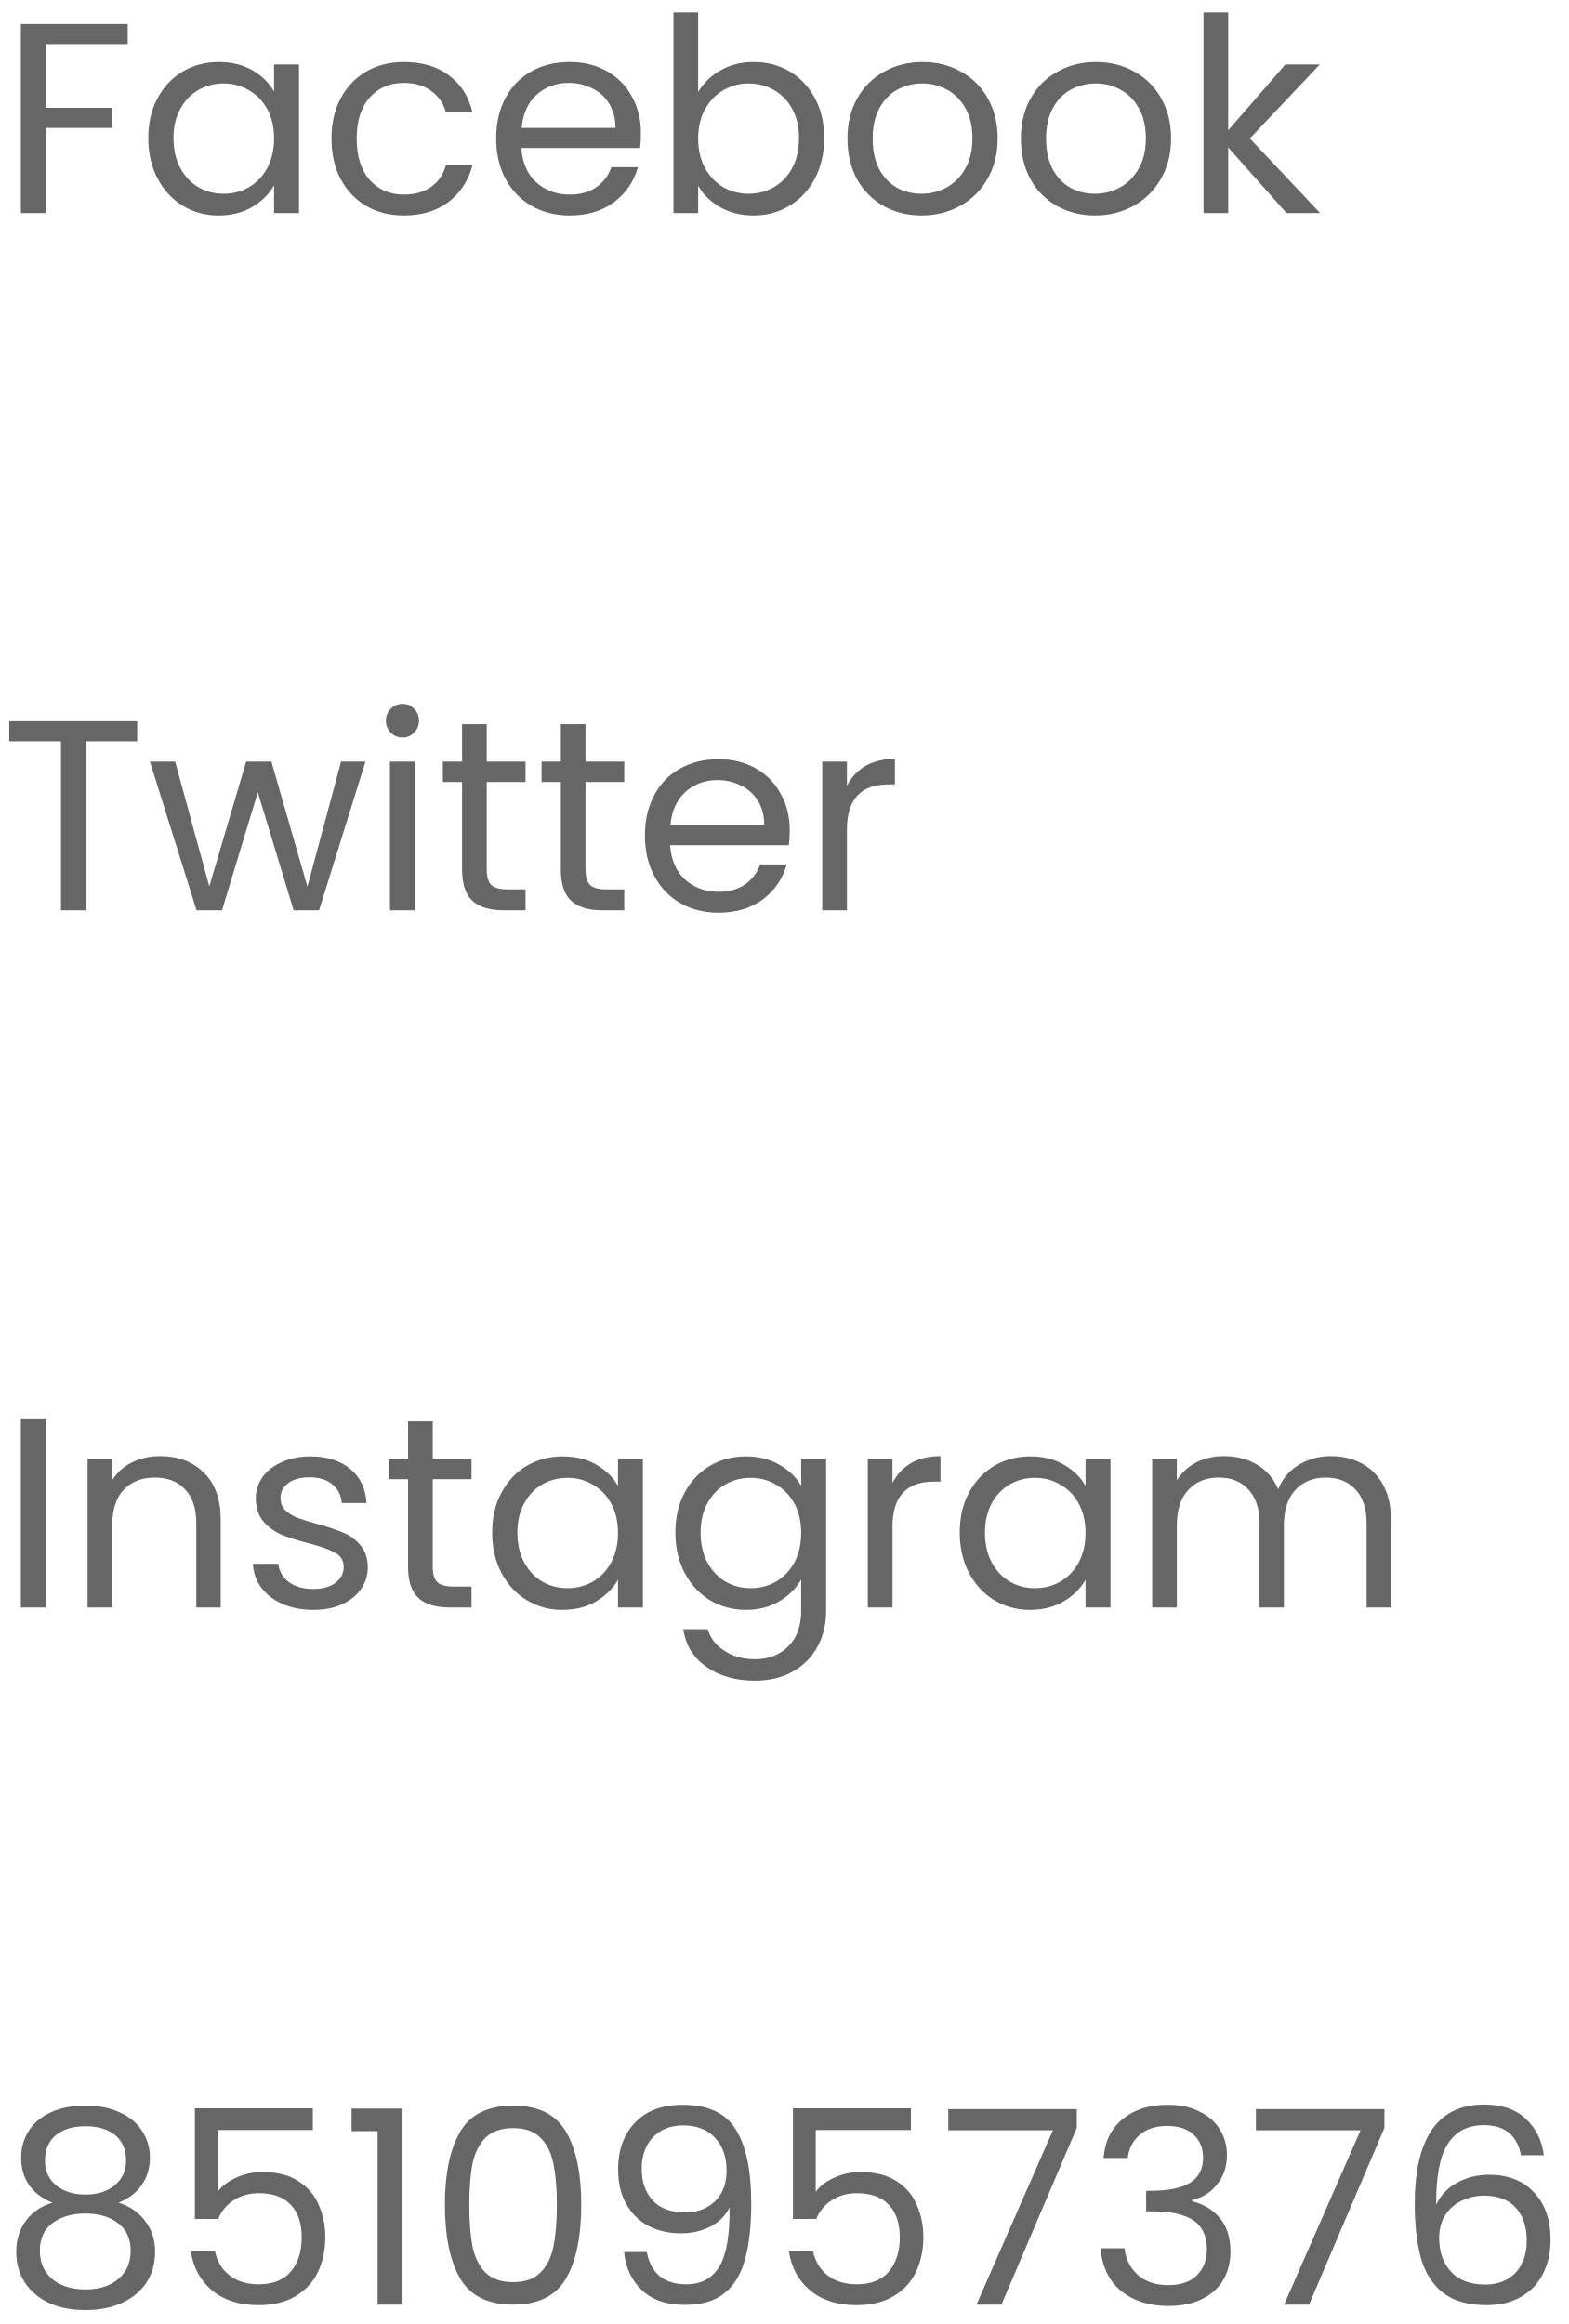
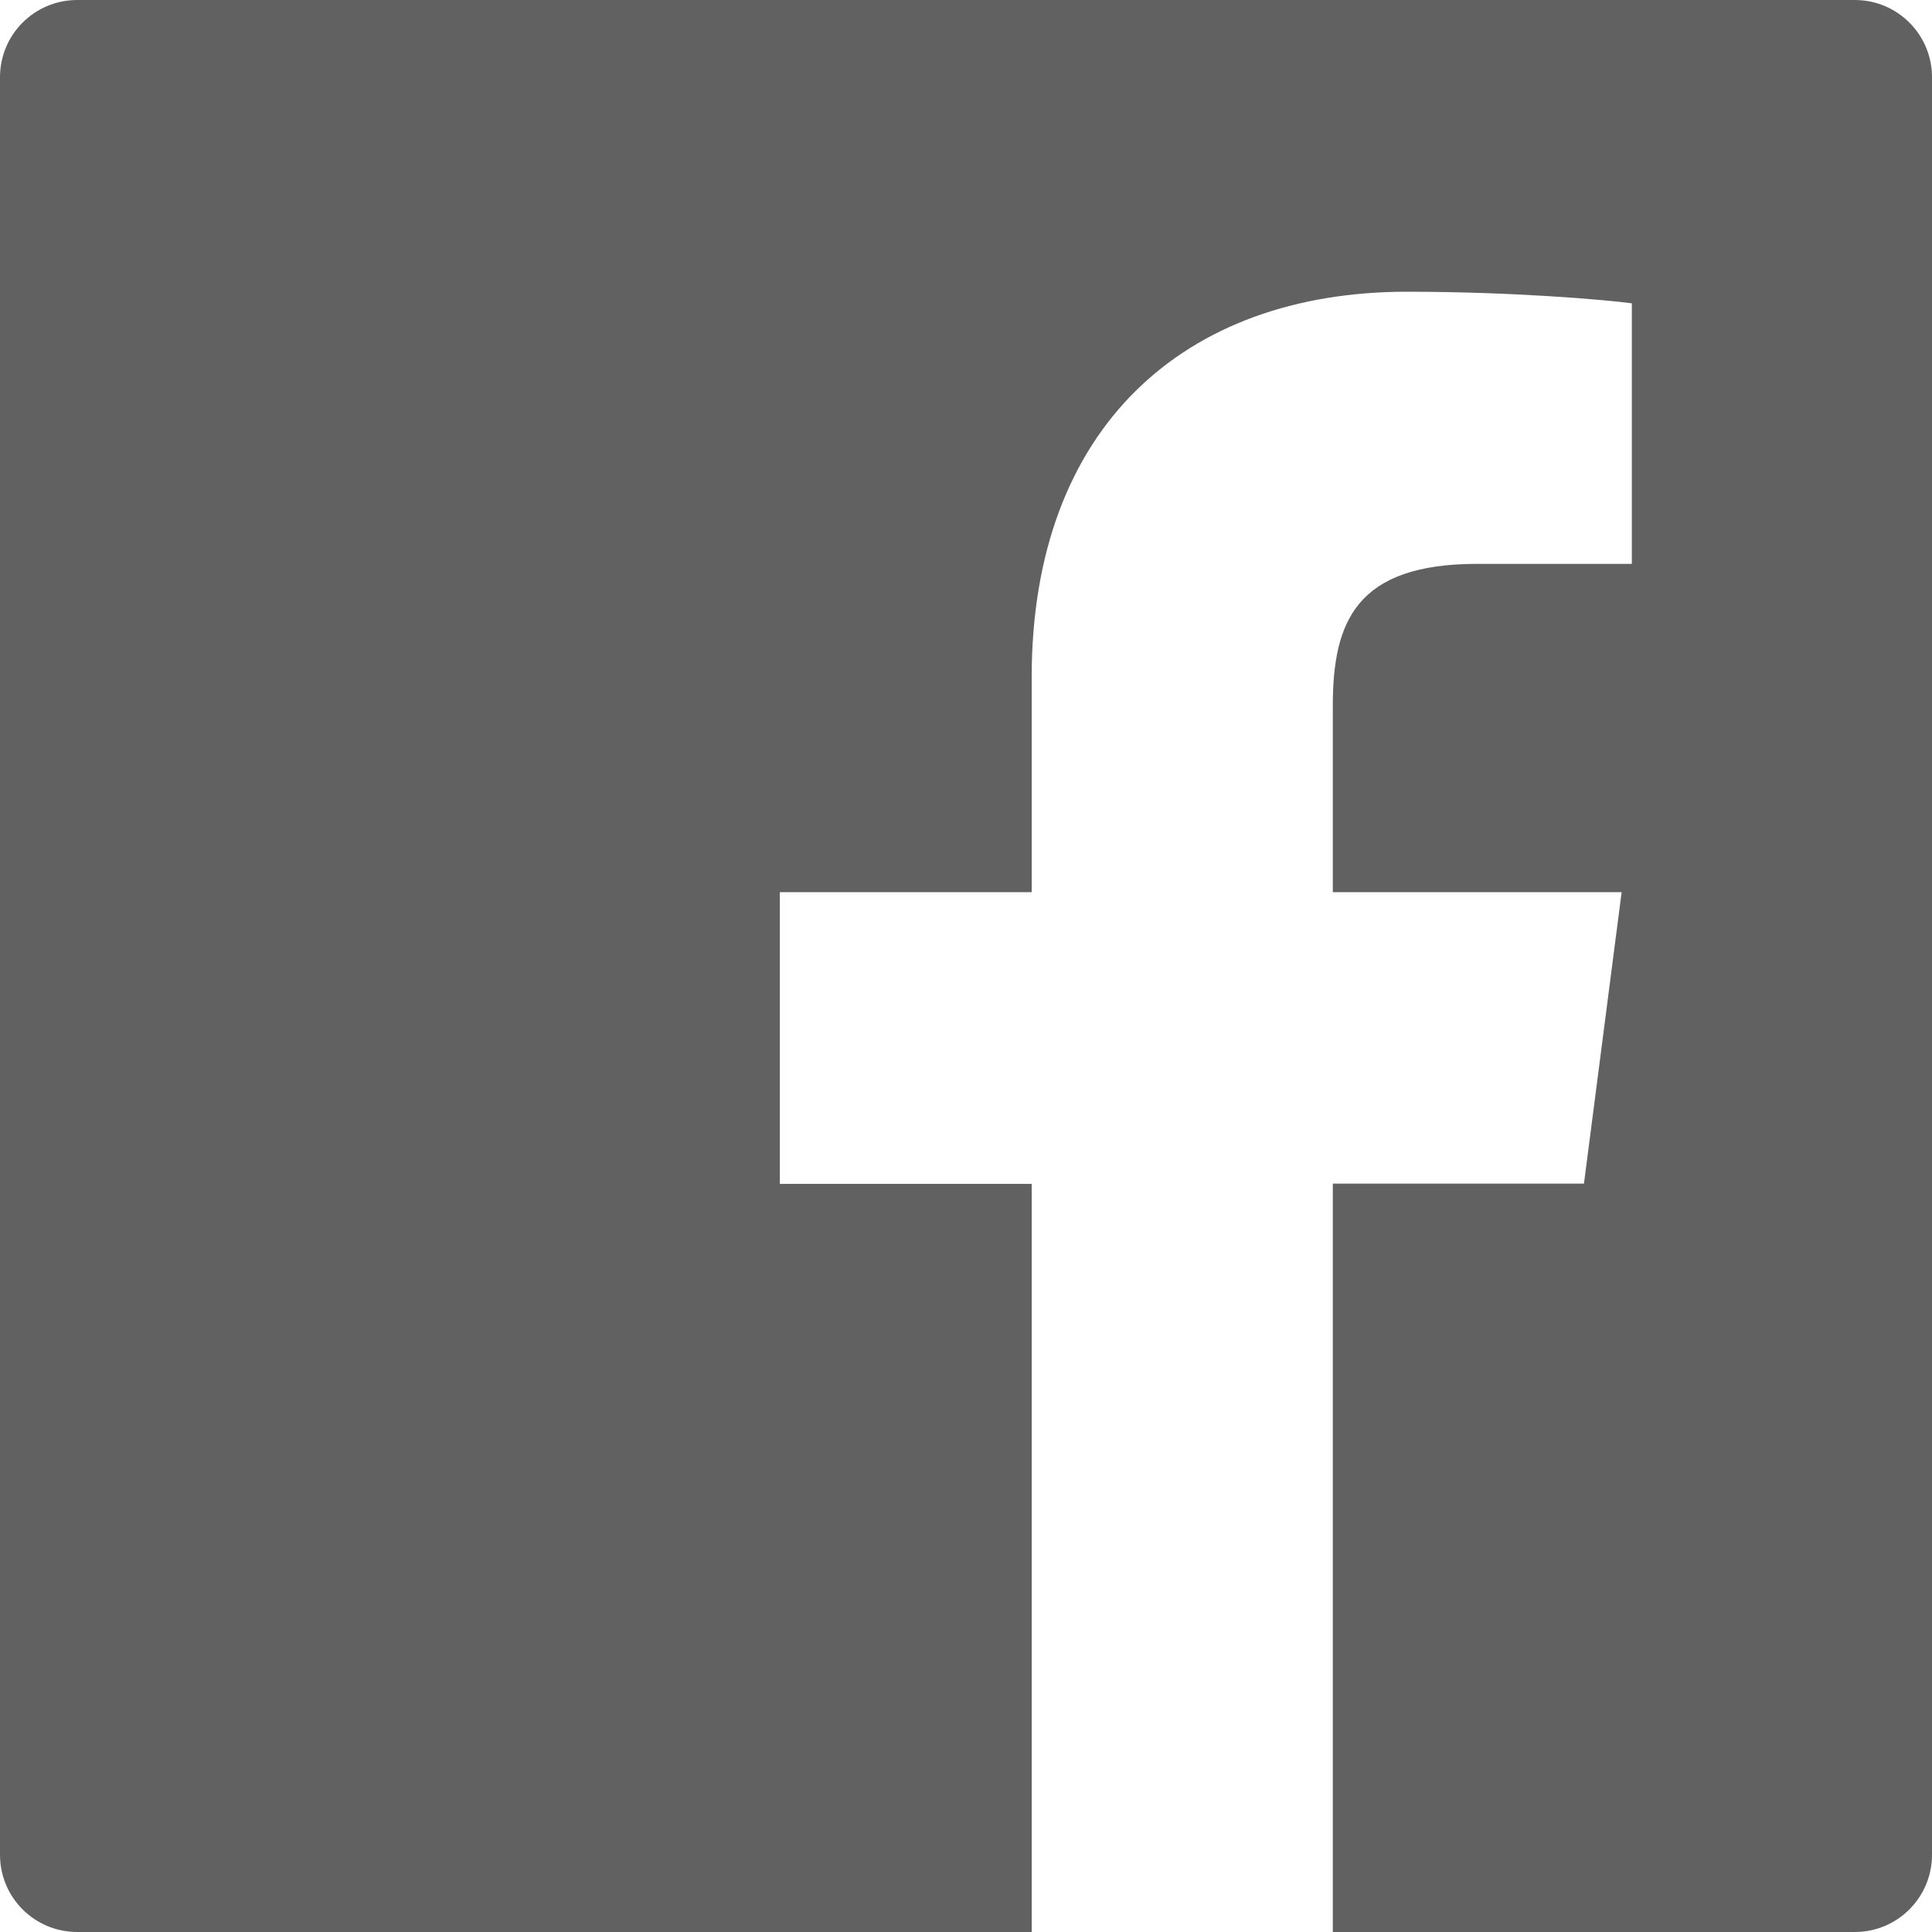
- <svg xmlns="http://www.w3.org/2000/svg" width="81" height="120" viewBox="0 0 81 120" fill="none">
-   <path d="M6.594 1.242V2.278H2.352V5.568H5.796V6.604H2.352V11H1.078V1.242H6.594ZM7.657 7.136C7.657 6.352 7.815 5.666 8.133 5.078C8.45 4.481 8.884 4.019 9.435 3.692C9.995 3.365 10.615 3.202 11.297 3.202C11.969 3.202 12.552 3.347 13.047 3.636C13.541 3.925 13.91 4.289 14.153 4.728V3.328H15.441V11H14.153V9.572C13.901 10.02 13.523 10.393 13.019 10.692C12.524 10.981 11.945 11.126 11.283 11.126C10.601 11.126 9.985 10.958 9.435 10.622C8.884 10.286 8.45 9.815 8.133 9.208C7.815 8.601 7.657 7.911 7.657 7.136ZM14.153 7.15C14.153 6.571 14.036 6.067 13.803 5.638C13.569 5.209 13.252 4.882 12.851 4.658C12.459 4.425 12.025 4.308 11.549 4.308C11.073 4.308 10.639 4.42 10.247 4.644C9.855 4.868 9.542 5.195 9.309 5.624C9.075 6.053 8.959 6.557 8.959 7.136C8.959 7.724 9.075 8.237 9.309 8.676C9.542 9.105 9.855 9.437 10.247 9.67C10.639 9.894 11.073 10.006 11.549 10.006C12.025 10.006 12.459 9.894 12.851 9.67C13.252 9.437 13.569 9.105 13.803 8.676C14.036 8.237 14.153 7.729 14.153 7.15ZM17.118 7.15C17.118 6.357 17.276 5.666 17.594 5.078C17.911 4.481 18.35 4.019 18.91 3.692C19.479 3.365 20.128 3.202 20.856 3.202C21.798 3.202 22.573 3.431 23.18 3.888C23.796 4.345 24.202 4.98 24.398 5.792H23.026C22.895 5.325 22.638 4.957 22.256 4.686C21.882 4.415 21.416 4.28 20.856 4.28C20.128 4.28 19.54 4.532 19.092 5.036C18.644 5.531 18.42 6.235 18.42 7.15C18.42 8.074 18.644 8.788 19.092 9.292C19.54 9.796 20.128 10.048 20.856 10.048C21.416 10.048 21.882 9.917 22.256 9.656C22.629 9.395 22.886 9.021 23.026 8.536H24.398C24.192 9.32 23.782 9.95 23.166 10.426C22.55 10.893 21.78 11.126 20.856 11.126C20.128 11.126 19.479 10.963 18.91 10.636C18.35 10.309 17.911 9.847 17.594 9.25C17.276 8.653 17.118 7.953 17.118 7.15ZM33.097 6.87C33.097 7.113 33.084 7.369 33.056 7.64H26.924C26.97 8.396 27.227 8.989 27.694 9.418C28.169 9.838 28.744 10.048 29.416 10.048C29.966 10.048 30.424 9.922 30.788 9.67C31.161 9.409 31.422 9.063 31.572 8.634H32.944C32.738 9.371 32.328 9.973 31.712 10.44C31.096 10.897 30.33 11.126 29.416 11.126C28.688 11.126 28.034 10.963 27.456 10.636C26.886 10.309 26.438 9.847 26.111 9.25C25.785 8.643 25.622 7.943 25.622 7.15C25.622 6.357 25.78 5.661 26.098 5.064C26.415 4.467 26.858 4.009 27.427 3.692C28.006 3.365 28.669 3.202 29.416 3.202C30.143 3.202 30.788 3.361 31.348 3.678C31.907 3.995 32.337 4.434 32.636 4.994C32.944 5.545 33.097 6.17 33.097 6.87ZM31.782 6.604C31.782 6.119 31.674 5.703 31.459 5.358C31.245 5.003 30.951 4.737 30.578 4.56C30.213 4.373 29.808 4.28 29.36 4.28C28.715 4.28 28.165 4.485 27.707 4.896C27.259 5.307 27.003 5.876 26.938 6.604H31.782ZM36.053 4.756C36.315 4.299 36.697 3.925 37.201 3.636C37.705 3.347 38.279 3.202 38.923 3.202C39.614 3.202 40.234 3.365 40.785 3.692C41.336 4.019 41.77 4.481 42.087 5.078C42.404 5.666 42.563 6.352 42.563 7.136C42.563 7.911 42.404 8.601 42.087 9.208C41.77 9.815 41.331 10.286 40.771 10.622C40.221 10.958 39.605 11.126 38.923 11.126C38.261 11.126 37.677 10.981 37.173 10.692C36.678 10.403 36.305 10.034 36.053 9.586V11H34.779V0.64H36.053V4.756ZM41.261 7.136C41.261 6.557 41.145 6.053 40.911 5.624C40.678 5.195 40.361 4.868 39.959 4.644C39.567 4.42 39.133 4.308 38.657 4.308C38.191 4.308 37.757 4.425 37.355 4.658C36.963 4.882 36.646 5.213 36.403 5.652C36.17 6.081 36.053 6.581 36.053 7.15C36.053 7.729 36.17 8.237 36.403 8.676C36.646 9.105 36.963 9.437 37.355 9.67C37.757 9.894 38.191 10.006 38.657 10.006C39.133 10.006 39.567 9.894 39.959 9.67C40.361 9.437 40.678 9.105 40.911 8.676C41.145 8.237 41.261 7.724 41.261 7.136ZM47.586 11.126C46.867 11.126 46.214 10.963 45.626 10.636C45.047 10.309 44.59 9.847 44.254 9.25C43.927 8.643 43.764 7.943 43.764 7.15C43.764 6.366 43.932 5.675 44.268 5.078C44.613 4.471 45.08 4.009 45.668 3.692C46.256 3.365 46.914 3.202 47.642 3.202C48.37 3.202 49.028 3.365 49.616 3.692C50.204 4.009 50.666 4.467 51.002 5.064C51.347 5.661 51.52 6.357 51.52 7.15C51.52 7.943 51.343 8.643 50.988 9.25C50.643 9.847 50.171 10.309 49.574 10.636C48.977 10.963 48.314 11.126 47.586 11.126ZM47.586 10.006C48.043 10.006 48.473 9.899 48.874 9.684C49.275 9.469 49.597 9.147 49.84 8.718C50.092 8.289 50.218 7.766 50.218 7.15C50.218 6.534 50.097 6.011 49.854 5.582C49.611 5.153 49.294 4.835 48.902 4.63C48.51 4.415 48.085 4.308 47.628 4.308C47.161 4.308 46.732 4.415 46.34 4.63C45.957 4.835 45.649 5.153 45.416 5.582C45.183 6.011 45.066 6.534 45.066 7.15C45.066 7.775 45.178 8.303 45.402 8.732C45.635 9.161 45.943 9.483 46.326 9.698C46.709 9.903 47.129 10.006 47.586 10.006ZM56.541 11.126C55.822 11.126 55.169 10.963 54.581 10.636C54.002 10.309 53.545 9.847 53.209 9.25C52.883 8.643 52.719 7.943 52.719 7.15C52.719 6.366 52.887 5.675 53.223 5.078C53.569 4.471 54.035 4.009 54.623 3.692C55.211 3.365 55.869 3.202 56.597 3.202C57.325 3.202 57.983 3.365 58.571 3.692C59.159 4.009 59.621 4.467 59.957 5.064C60.303 5.661 60.475 6.357 60.475 7.15C60.475 7.943 60.298 8.643 59.943 9.25C59.598 9.847 59.127 10.309 58.529 10.636C57.932 10.963 57.269 11.126 56.541 11.126ZM56.541 10.006C56.998 10.006 57.428 9.899 57.829 9.684C58.23 9.469 58.553 9.147 58.795 8.718C59.047 8.289 59.173 7.766 59.173 7.15C59.173 6.534 59.052 6.011 58.809 5.582C58.566 5.153 58.249 4.835 57.857 4.63C57.465 4.415 57.041 4.308 56.583 4.308C56.117 4.308 55.687 4.415 55.295 4.63C54.913 4.835 54.605 5.153 54.371 5.582C54.138 6.011 54.021 6.534 54.021 7.15C54.021 7.775 54.133 8.303 54.357 8.732C54.59 9.161 54.898 9.483 55.281 9.698C55.664 9.903 56.084 10.006 56.541 10.006ZM66.434 11L63.424 7.612V11H62.15V0.64H63.424V6.73L66.378 3.328H68.156L64.544 7.15L68.17 11H66.434ZM7.084 37.242V38.278H4.424V47H3.15V38.278H0.476V37.242H7.084ZM18.872 39.328L16.478 47H15.162L13.314 40.91L11.466 47H10.15L7.742 39.328H9.044L10.808 45.768L12.712 39.328H14.014L15.876 45.782L17.612 39.328H18.872ZM20.795 38.082C20.552 38.082 20.347 37.998 20.179 37.83C20.011 37.662 19.927 37.457 19.927 37.214C19.927 36.971 20.011 36.766 20.179 36.598C20.347 36.43 20.552 36.346 20.795 36.346C21.028 36.346 21.224 36.43 21.383 36.598C21.551 36.766 21.635 36.971 21.635 37.214C21.635 37.457 21.551 37.662 21.383 37.83C21.224 37.998 21.028 38.082 20.795 38.082ZM21.411 39.328V47H20.137V39.328H21.411ZM25.136 40.378V44.9C25.136 45.273 25.215 45.539 25.374 45.698C25.533 45.847 25.808 45.922 26.2 45.922H27.138V47H25.99C25.281 47 24.749 46.837 24.394 46.51C24.039 46.183 23.862 45.647 23.862 44.9V40.378H22.868V39.328H23.862V37.396H25.136V39.328H27.138V40.378H25.136ZM30.235 40.378V44.9C30.235 45.273 30.315 45.539 30.474 45.698C30.632 45.847 30.907 45.922 31.299 45.922H32.237V47H31.09C30.38 47 29.848 46.837 29.494 46.51C29.139 46.183 28.962 45.647 28.962 44.9V40.378H27.968V39.328H28.962V37.396H30.235V39.328H32.237V40.378H30.235ZM40.781 42.87C40.781 43.113 40.767 43.369 40.739 43.64H34.607C34.654 44.396 34.91 44.989 35.377 45.418C35.853 45.838 36.427 46.048 37.099 46.048C37.65 46.048 38.107 45.922 38.471 45.67C38.844 45.409 39.106 45.063 39.255 44.634H40.627C40.422 45.371 40.011 45.973 39.395 46.44C38.779 46.897 38.014 47.126 37.099 47.126C36.371 47.126 35.718 46.963 35.139 46.636C34.57 46.309 34.122 45.847 33.795 45.25C33.468 44.643 33.305 43.943 33.305 43.15C33.305 42.357 33.464 41.661 33.781 41.064C34.099 40.467 34.542 40.009 35.111 39.692C35.69 39.365 36.352 39.202 37.099 39.202C37.827 39.202 38.471 39.361 39.031 39.678C39.591 39.995 40.02 40.434 40.319 40.994C40.627 41.545 40.781 42.17 40.781 42.87ZM39.465 42.604C39.465 42.119 39.358 41.703 39.143 41.358C38.928 41.003 38.635 40.737 38.261 40.56C37.897 40.373 37.491 40.28 37.043 40.28C36.399 40.28 35.849 40.485 35.391 40.896C34.943 41.307 34.687 41.876 34.621 42.604H39.465ZM43.737 40.574C43.961 40.135 44.278 39.795 44.689 39.552C45.109 39.309 45.617 39.188 46.215 39.188V40.504H45.879C44.451 40.504 43.737 41.279 43.737 42.828V47H42.463V39.328H43.737V40.574ZM2.352 73.242V83H1.078V73.242H2.352ZM8.261 75.188C9.195 75.188 9.951 75.473 10.529 76.042C11.108 76.602 11.397 77.414 11.397 78.478V83H10.137V78.66C10.137 77.895 9.946 77.311 9.563 76.91C9.181 76.499 8.658 76.294 7.995 76.294C7.323 76.294 6.787 76.504 6.385 76.924C5.993 77.344 5.797 77.955 5.797 78.758V83H4.523V75.328H5.797V76.42C6.049 76.028 6.39 75.725 6.819 75.51C7.258 75.295 7.739 75.188 8.261 75.188ZM16.194 83.126C15.606 83.126 15.079 83.028 14.612 82.832C14.146 82.627 13.777 82.347 13.506 81.992C13.236 81.628 13.086 81.213 13.058 80.746H14.374C14.412 81.129 14.589 81.441 14.906 81.684C15.233 81.927 15.658 82.048 16.18 82.048C16.666 82.048 17.048 81.941 17.328 81.726C17.608 81.511 17.748 81.241 17.748 80.914C17.748 80.578 17.599 80.331 17.3 80.172C17.002 80.004 16.54 79.841 15.914 79.682C15.345 79.533 14.878 79.383 14.514 79.234C14.16 79.075 13.852 78.847 13.59 78.548C13.338 78.24 13.212 77.839 13.212 77.344C13.212 76.952 13.329 76.593 13.562 76.266C13.796 75.939 14.127 75.683 14.556 75.496C14.986 75.3 15.476 75.202 16.026 75.202C16.876 75.202 17.562 75.417 18.084 75.846C18.607 76.275 18.887 76.863 18.924 77.61H17.65C17.622 77.209 17.459 76.887 17.16 76.644C16.871 76.401 16.479 76.28 15.984 76.28C15.527 76.28 15.163 76.378 14.892 76.574C14.622 76.77 14.486 77.027 14.486 77.344C14.486 77.596 14.566 77.806 14.724 77.974C14.892 78.133 15.098 78.263 15.34 78.366C15.592 78.459 15.938 78.567 16.376 78.688C16.927 78.837 17.375 78.987 17.72 79.136C18.066 79.276 18.36 79.491 18.602 79.78C18.854 80.069 18.985 80.447 18.994 80.914C18.994 81.334 18.878 81.712 18.644 82.048C18.411 82.384 18.08 82.65 17.65 82.846C17.23 83.033 16.745 83.126 16.194 83.126ZM22.347 76.378V80.9C22.347 81.273 22.426 81.539 22.585 81.698C22.744 81.847 23.019 81.922 23.411 81.922H24.349V83H23.201C22.491 83 21.959 82.837 21.605 82.51C21.25 82.183 21.073 81.647 21.073 80.9V76.378H20.079V75.328H21.073V73.396H22.347V75.328H24.349V76.378H22.347ZM25.416 79.136C25.416 78.352 25.575 77.666 25.892 77.078C26.21 76.481 26.644 76.019 27.195 75.692C27.755 75.365 28.375 75.202 29.056 75.202C29.729 75.202 30.312 75.347 30.806 75.636C31.301 75.925 31.67 76.289 31.913 76.728V75.328H33.2V83H31.913V81.572C31.66 82.02 31.282 82.393 30.779 82.692C30.284 82.981 29.705 83.126 29.043 83.126C28.361 83.126 27.745 82.958 27.195 82.622C26.644 82.286 26.21 81.815 25.892 81.208C25.575 80.601 25.416 79.911 25.416 79.136ZM31.913 79.15C31.913 78.571 31.796 78.067 31.562 77.638C31.329 77.209 31.012 76.882 30.61 76.658C30.218 76.425 29.785 76.308 29.308 76.308C28.832 76.308 28.398 76.42 28.006 76.644C27.614 76.868 27.302 77.195 27.069 77.624C26.835 78.053 26.718 78.557 26.718 79.136C26.718 79.724 26.835 80.237 27.069 80.676C27.302 81.105 27.614 81.437 28.006 81.67C28.398 81.894 28.832 82.006 29.308 82.006C29.785 82.006 30.218 81.894 30.61 81.67C31.012 81.437 31.329 81.105 31.562 80.676C31.796 80.237 31.913 79.729 31.913 79.15ZM38.517 75.202C39.18 75.202 39.759 75.347 40.253 75.636C40.757 75.925 41.131 76.289 41.373 76.728V75.328H42.661V83.168C42.661 83.868 42.512 84.489 42.213 85.03C41.915 85.581 41.485 86.01 40.925 86.318C40.375 86.626 39.731 86.78 38.993 86.78C37.985 86.78 37.145 86.542 36.473 86.066C35.801 85.59 35.405 84.941 35.283 84.12H36.543C36.683 84.587 36.973 84.96 37.411 85.24C37.85 85.529 38.377 85.674 38.993 85.674C39.693 85.674 40.263 85.455 40.701 85.016C41.149 84.577 41.373 83.961 41.373 83.168V81.558C41.121 82.006 40.748 82.379 40.253 82.678C39.759 82.977 39.18 83.126 38.517 83.126C37.836 83.126 37.215 82.958 36.655 82.622C36.105 82.286 35.671 81.815 35.353 81.208C35.036 80.601 34.877 79.911 34.877 79.136C34.877 78.352 35.036 77.666 35.353 77.078C35.671 76.481 36.105 76.019 36.655 75.692C37.215 75.365 37.836 75.202 38.517 75.202ZM41.373 79.15C41.373 78.571 41.257 78.067 41.023 77.638C40.79 77.209 40.473 76.882 40.071 76.658C39.679 76.425 39.245 76.308 38.769 76.308C38.293 76.308 37.859 76.42 37.467 76.644C37.075 76.868 36.763 77.195 36.529 77.624C36.296 78.053 36.179 78.557 36.179 79.136C36.179 79.724 36.296 80.237 36.529 80.676C36.763 81.105 37.075 81.437 37.467 81.67C37.859 81.894 38.293 82.006 38.769 82.006C39.245 82.006 39.679 81.894 40.071 81.67C40.473 81.437 40.79 81.105 41.023 80.676C41.257 80.237 41.373 79.729 41.373 79.15ZM46.088 76.574C46.312 76.135 46.63 75.795 47.04 75.552C47.46 75.309 47.969 75.188 48.566 75.188V76.504H48.23C46.802 76.504 46.088 77.279 46.088 78.828V83H44.814V75.328H46.088V76.574ZM49.561 79.136C49.561 78.352 49.72 77.666 50.037 77.078C50.354 76.481 50.788 76.019 51.339 75.692C51.899 75.365 52.52 75.202 53.201 75.202C53.873 75.202 54.456 75.347 54.951 75.636C55.446 75.925 55.814 76.289 56.057 76.728V75.328H57.345V83H56.057V81.572C55.805 82.02 55.427 82.393 54.923 82.692C54.428 82.981 53.85 83.126 53.187 83.126C52.506 83.126 51.89 82.958 51.339 82.622C50.788 82.286 50.354 81.815 50.037 81.208C49.72 80.601 49.561 79.911 49.561 79.136ZM56.057 79.15C56.057 78.571 55.94 78.067 55.707 77.638C55.474 77.209 55.156 76.882 54.755 76.658C54.363 76.425 53.929 76.308 53.453 76.308C52.977 76.308 52.543 76.42 52.151 76.644C51.759 76.868 51.446 77.195 51.213 77.624C50.98 78.053 50.863 78.557 50.863 79.136C50.863 79.724 50.98 80.237 51.213 80.676C51.446 81.105 51.759 81.437 52.151 81.67C52.543 81.894 52.977 82.006 53.453 82.006C53.929 82.006 54.363 81.894 54.755 81.67C55.156 81.437 55.474 81.105 55.707 80.676C55.94 80.237 56.057 79.729 56.057 79.15ZM68.724 75.188C69.321 75.188 69.853 75.314 70.32 75.566C70.787 75.809 71.155 76.177 71.426 76.672C71.697 77.167 71.832 77.769 71.832 78.478V83H70.572V78.66C70.572 77.895 70.381 77.311 69.998 76.91C69.625 76.499 69.116 76.294 68.472 76.294C67.809 76.294 67.282 76.509 66.89 76.938C66.498 77.358 66.302 77.969 66.302 78.772V83H65.042V78.66C65.042 77.895 64.851 77.311 64.468 76.91C64.095 76.499 63.586 76.294 62.942 76.294C62.279 76.294 61.752 76.509 61.36 76.938C60.968 77.358 60.772 77.969 60.772 78.772V83H59.498V75.328H60.772V76.434C61.024 76.033 61.36 75.725 61.78 75.51C62.209 75.295 62.681 75.188 63.194 75.188C63.838 75.188 64.407 75.333 64.902 75.622C65.397 75.911 65.765 76.336 66.008 76.896C66.223 76.355 66.577 75.935 67.072 75.636C67.567 75.337 68.117 75.188 68.724 75.188ZM2.716 113.736C2.193 113.531 1.792 113.232 1.512 112.84C1.232 112.448 1.092 111.972 1.092 111.412C1.092 110.908 1.218 110.455 1.47 110.054C1.722 109.643 2.095 109.321 2.59 109.088C3.094 108.845 3.701 108.724 4.41 108.724C5.119 108.724 5.721 108.845 6.216 109.088C6.72 109.321 7.098 109.643 7.35 110.054C7.611 110.455 7.742 110.908 7.742 111.412C7.742 111.953 7.597 112.429 7.308 112.84C7.019 113.241 6.622 113.54 6.118 113.736C6.697 113.913 7.154 114.226 7.49 114.674C7.835 115.113 8.008 115.645 8.008 116.27C8.008 116.877 7.859 117.409 7.56 117.866C7.261 118.314 6.837 118.664 6.286 118.916C5.745 119.159 5.119 119.28 4.41 119.28C3.701 119.28 3.075 119.159 2.534 118.916C2.002 118.664 1.587 118.314 1.288 117.866C0.989 117.409 0.84 116.877 0.84 116.27C0.84 115.645 1.008 115.108 1.344 114.66C1.68 114.212 2.137 113.904 2.716 113.736ZM6.51 111.566C6.51 110.997 6.323 110.558 5.95 110.25C5.577 109.942 5.063 109.788 4.41 109.788C3.766 109.788 3.257 109.942 2.884 110.25C2.511 110.558 2.324 111.001 2.324 111.58C2.324 112.103 2.515 112.523 2.898 112.84C3.29 113.157 3.794 113.316 4.41 113.316C5.035 113.316 5.539 113.157 5.922 112.84C6.314 112.513 6.51 112.089 6.51 111.566ZM4.41 114.296C3.719 114.296 3.155 114.459 2.716 114.786C2.277 115.103 2.058 115.584 2.058 116.228C2.058 116.825 2.268 117.306 2.688 117.67C3.117 118.034 3.691 118.216 4.41 118.216C5.129 118.216 5.698 118.034 6.118 117.67C6.538 117.306 6.748 116.825 6.748 116.228C6.748 115.603 6.533 115.127 6.104 114.8C5.675 114.464 5.11 114.296 4.41 114.296ZM16.154 109.984H11.24V113.176C11.455 112.877 11.772 112.635 12.192 112.448C12.612 112.252 13.065 112.154 13.55 112.154C14.325 112.154 14.955 112.317 15.44 112.644C15.925 112.961 16.271 113.377 16.476 113.89C16.691 114.394 16.798 114.931 16.798 115.5C16.798 116.172 16.672 116.774 16.42 117.306C16.168 117.838 15.781 118.258 15.258 118.566C14.745 118.874 14.105 119.028 13.34 119.028C12.36 119.028 11.567 118.776 10.96 118.272C10.353 117.768 9.985 117.096 9.854 116.256H11.1C11.221 116.788 11.478 117.203 11.87 117.502C12.262 117.801 12.757 117.95 13.354 117.95C14.091 117.95 14.647 117.731 15.02 117.292C15.393 116.844 15.58 116.256 15.58 115.528C15.58 114.8 15.393 114.24 15.02 113.848C14.647 113.447 14.096 113.246 13.368 113.246C12.873 113.246 12.439 113.367 12.066 113.61C11.702 113.843 11.436 114.165 11.268 114.576H10.064V108.864H16.154V109.984ZM18.155 110.04V108.878H20.787V119H19.499V110.04H18.155ZM22.975 113.834C22.975 112.229 23.237 110.978 23.759 110.082C24.282 109.177 25.197 108.724 26.503 108.724C27.801 108.724 28.711 109.177 29.233 110.082C29.756 110.978 30.017 112.229 30.017 113.834C30.017 115.467 29.756 116.737 29.233 117.642C28.711 118.547 27.801 119 26.503 119C25.197 119 24.282 118.547 23.759 117.642C23.237 116.737 22.975 115.467 22.975 113.834ZM28.757 113.834C28.757 113.022 28.701 112.336 28.589 111.776C28.487 111.207 28.267 110.749 27.931 110.404C27.605 110.059 27.129 109.886 26.503 109.886C25.869 109.886 25.383 110.059 25.047 110.404C24.721 110.749 24.501 111.207 24.389 111.776C24.287 112.336 24.235 113.022 24.235 113.834C24.235 114.674 24.287 115.379 24.389 115.948C24.501 116.517 24.721 116.975 25.047 117.32C25.383 117.665 25.869 117.838 26.503 117.838C27.129 117.838 27.605 117.665 27.931 117.32C28.267 116.975 28.487 116.517 28.589 115.948C28.701 115.379 28.757 114.674 28.757 113.834ZM33.404 116.284C33.498 116.816 33.712 117.227 34.048 117.516C34.394 117.805 34.856 117.95 35.434 117.95C36.209 117.95 36.778 117.647 37.142 117.04C37.516 116.433 37.693 115.411 37.674 113.974C37.478 114.394 37.152 114.725 36.694 114.968C36.237 115.201 35.728 115.318 35.168 115.318C34.543 115.318 33.983 115.192 33.488 114.94C33.003 114.679 32.62 114.301 32.34 113.806C32.06 113.311 31.92 112.714 31.92 112.014C31.92 111.015 32.21 110.213 32.788 109.606C33.367 108.99 34.188 108.682 35.252 108.682C36.559 108.682 37.474 109.107 37.996 109.956C38.528 110.805 38.794 112.07 38.794 113.75C38.794 114.926 38.687 115.897 38.472 116.662C38.267 117.427 37.912 118.011 37.408 118.412C36.914 118.813 36.232 119.014 35.364 119.014C34.412 119.014 33.67 118.757 33.138 118.244C32.606 117.731 32.303 117.077 32.228 116.284H33.404ZM35.378 114.24C36.004 114.24 36.517 114.049 36.918 113.666C37.32 113.274 37.52 112.747 37.52 112.084C37.52 111.384 37.324 110.819 36.932 110.39C36.54 109.961 35.99 109.746 35.28 109.746C34.627 109.746 34.104 109.951 33.712 110.362C33.33 110.773 33.138 111.314 33.138 111.986C33.138 112.667 33.33 113.213 33.712 113.624C34.095 114.035 34.65 114.24 35.378 114.24ZM47.039 109.984H42.125V113.176C42.34 112.877 42.657 112.635 43.077 112.448C43.497 112.252 43.95 112.154 44.435 112.154C45.209 112.154 45.84 112.317 46.325 112.644C46.81 112.961 47.156 113.377 47.361 113.89C47.575 114.394 47.683 114.931 47.683 115.5C47.683 116.172 47.557 116.774 47.305 117.306C47.053 117.838 46.666 118.258 46.143 118.566C45.63 118.874 44.99 119.028 44.225 119.028C43.245 119.028 42.452 118.776 41.845 118.272C41.238 117.768 40.87 117.096 40.739 116.256H41.985C42.106 116.788 42.363 117.203 42.755 117.502C43.147 117.801 43.642 117.95 44.239 117.95C44.976 117.95 45.532 117.731 45.905 117.292C46.278 116.844 46.465 116.256 46.465 115.528C46.465 114.8 46.278 114.24 45.905 113.848C45.532 113.447 44.981 113.246 44.253 113.246C43.758 113.246 43.324 113.367 42.951 113.61C42.587 113.843 42.321 114.165 42.153 114.576H40.949V108.864H47.039V109.984ZM55.606 109.872L51.714 119H50.426L54.374 109.998H48.97V108.906H55.606V109.872ZM56.99 111.426C57.056 110.567 57.387 109.895 57.984 109.41C58.582 108.925 59.356 108.682 60.308 108.682C60.943 108.682 61.489 108.799 61.946 109.032C62.413 109.256 62.763 109.564 62.996 109.956C63.239 110.348 63.36 110.791 63.36 111.286C63.36 111.865 63.192 112.364 62.856 112.784C62.53 113.204 62.1 113.475 61.568 113.596V113.666C62.175 113.815 62.656 114.109 63.01 114.548C63.365 114.987 63.542 115.561 63.542 116.27C63.542 116.802 63.421 117.283 63.178 117.712C62.936 118.132 62.572 118.463 62.086 118.706C61.601 118.949 61.018 119.07 60.336 119.07C59.347 119.07 58.535 118.813 57.9 118.3C57.266 117.777 56.911 117.04 56.836 116.088H58.068C58.134 116.648 58.362 117.105 58.754 117.46C59.146 117.815 59.669 117.992 60.322 117.992C60.976 117.992 61.47 117.824 61.806 117.488C62.152 117.143 62.324 116.699 62.324 116.158C62.324 115.458 62.091 114.954 61.624 114.646C61.158 114.338 60.453 114.184 59.51 114.184H59.188V113.12H59.524C60.383 113.111 61.032 112.971 61.47 112.7C61.909 112.42 62.128 111.991 62.128 111.412C62.128 110.917 61.965 110.521 61.638 110.222C61.321 109.923 60.864 109.774 60.266 109.774C59.688 109.774 59.221 109.923 58.866 110.222C58.512 110.521 58.302 110.922 58.236 111.426H56.99ZM71.493 109.872L67.6 119H66.312L70.26 109.998H64.856V108.906H71.493V109.872ZM78.547 111.286C78.342 110.25 77.702 109.732 76.629 109.732C75.798 109.732 75.178 110.054 74.767 110.698C74.356 111.333 74.156 112.383 74.165 113.848C74.38 113.363 74.734 112.985 75.229 112.714C75.733 112.434 76.293 112.294 76.909 112.294C77.87 112.294 78.636 112.593 79.205 113.19C79.784 113.787 80.073 114.613 80.073 115.668C80.073 116.303 79.947 116.872 79.695 117.376C79.452 117.88 79.079 118.281 78.575 118.58C78.08 118.879 77.478 119.028 76.769 119.028C75.808 119.028 75.056 118.813 74.515 118.384C73.974 117.955 73.596 117.362 73.381 116.606C73.166 115.85 73.059 114.917 73.059 113.806C73.059 110.381 74.254 108.668 76.643 108.668C77.558 108.668 78.276 108.915 78.799 109.41C79.322 109.905 79.63 110.53 79.723 111.286H78.547ZM76.643 113.372C76.242 113.372 75.864 113.456 75.509 113.624C75.154 113.783 74.865 114.03 74.641 114.366C74.426 114.693 74.319 115.094 74.319 115.57C74.319 116.279 74.524 116.858 74.935 117.306C75.346 117.745 75.934 117.964 76.699 117.964C77.352 117.964 77.87 117.763 78.253 117.362C78.645 116.951 78.841 116.401 78.841 115.71C78.841 114.982 78.654 114.413 78.281 114.002C77.908 113.582 77.362 113.372 76.643 113.372Z" fill="#666666" />
+ <svg xmlns="http://www.w3.org/2000/svg" width="14" height="14" viewBox="0 0 14 14" fill="none">
+   <path d="M13.44 0H0.56C0.25 0 0 0.25 0 0.56V13.44C0 13.75 0.25 14 0.56 14H13.44C13.75 14 14 13.75 14 13.44V0.56C14 0.25 13.75 0 13.44 0ZM11.823 4.086H10.705C9.828 4.086 9.658 4.503 9.658 5.115V6.465H11.751L11.478 8.577H9.658V14H7.476V8.579H5.651V6.465H7.476V4.907C7.476 3.099 8.58 2.114 10.194 2.114C10.967 2.114 11.63 2.172 11.825 2.198V4.086H11.823Z" fill="#616161" />
</svg>
